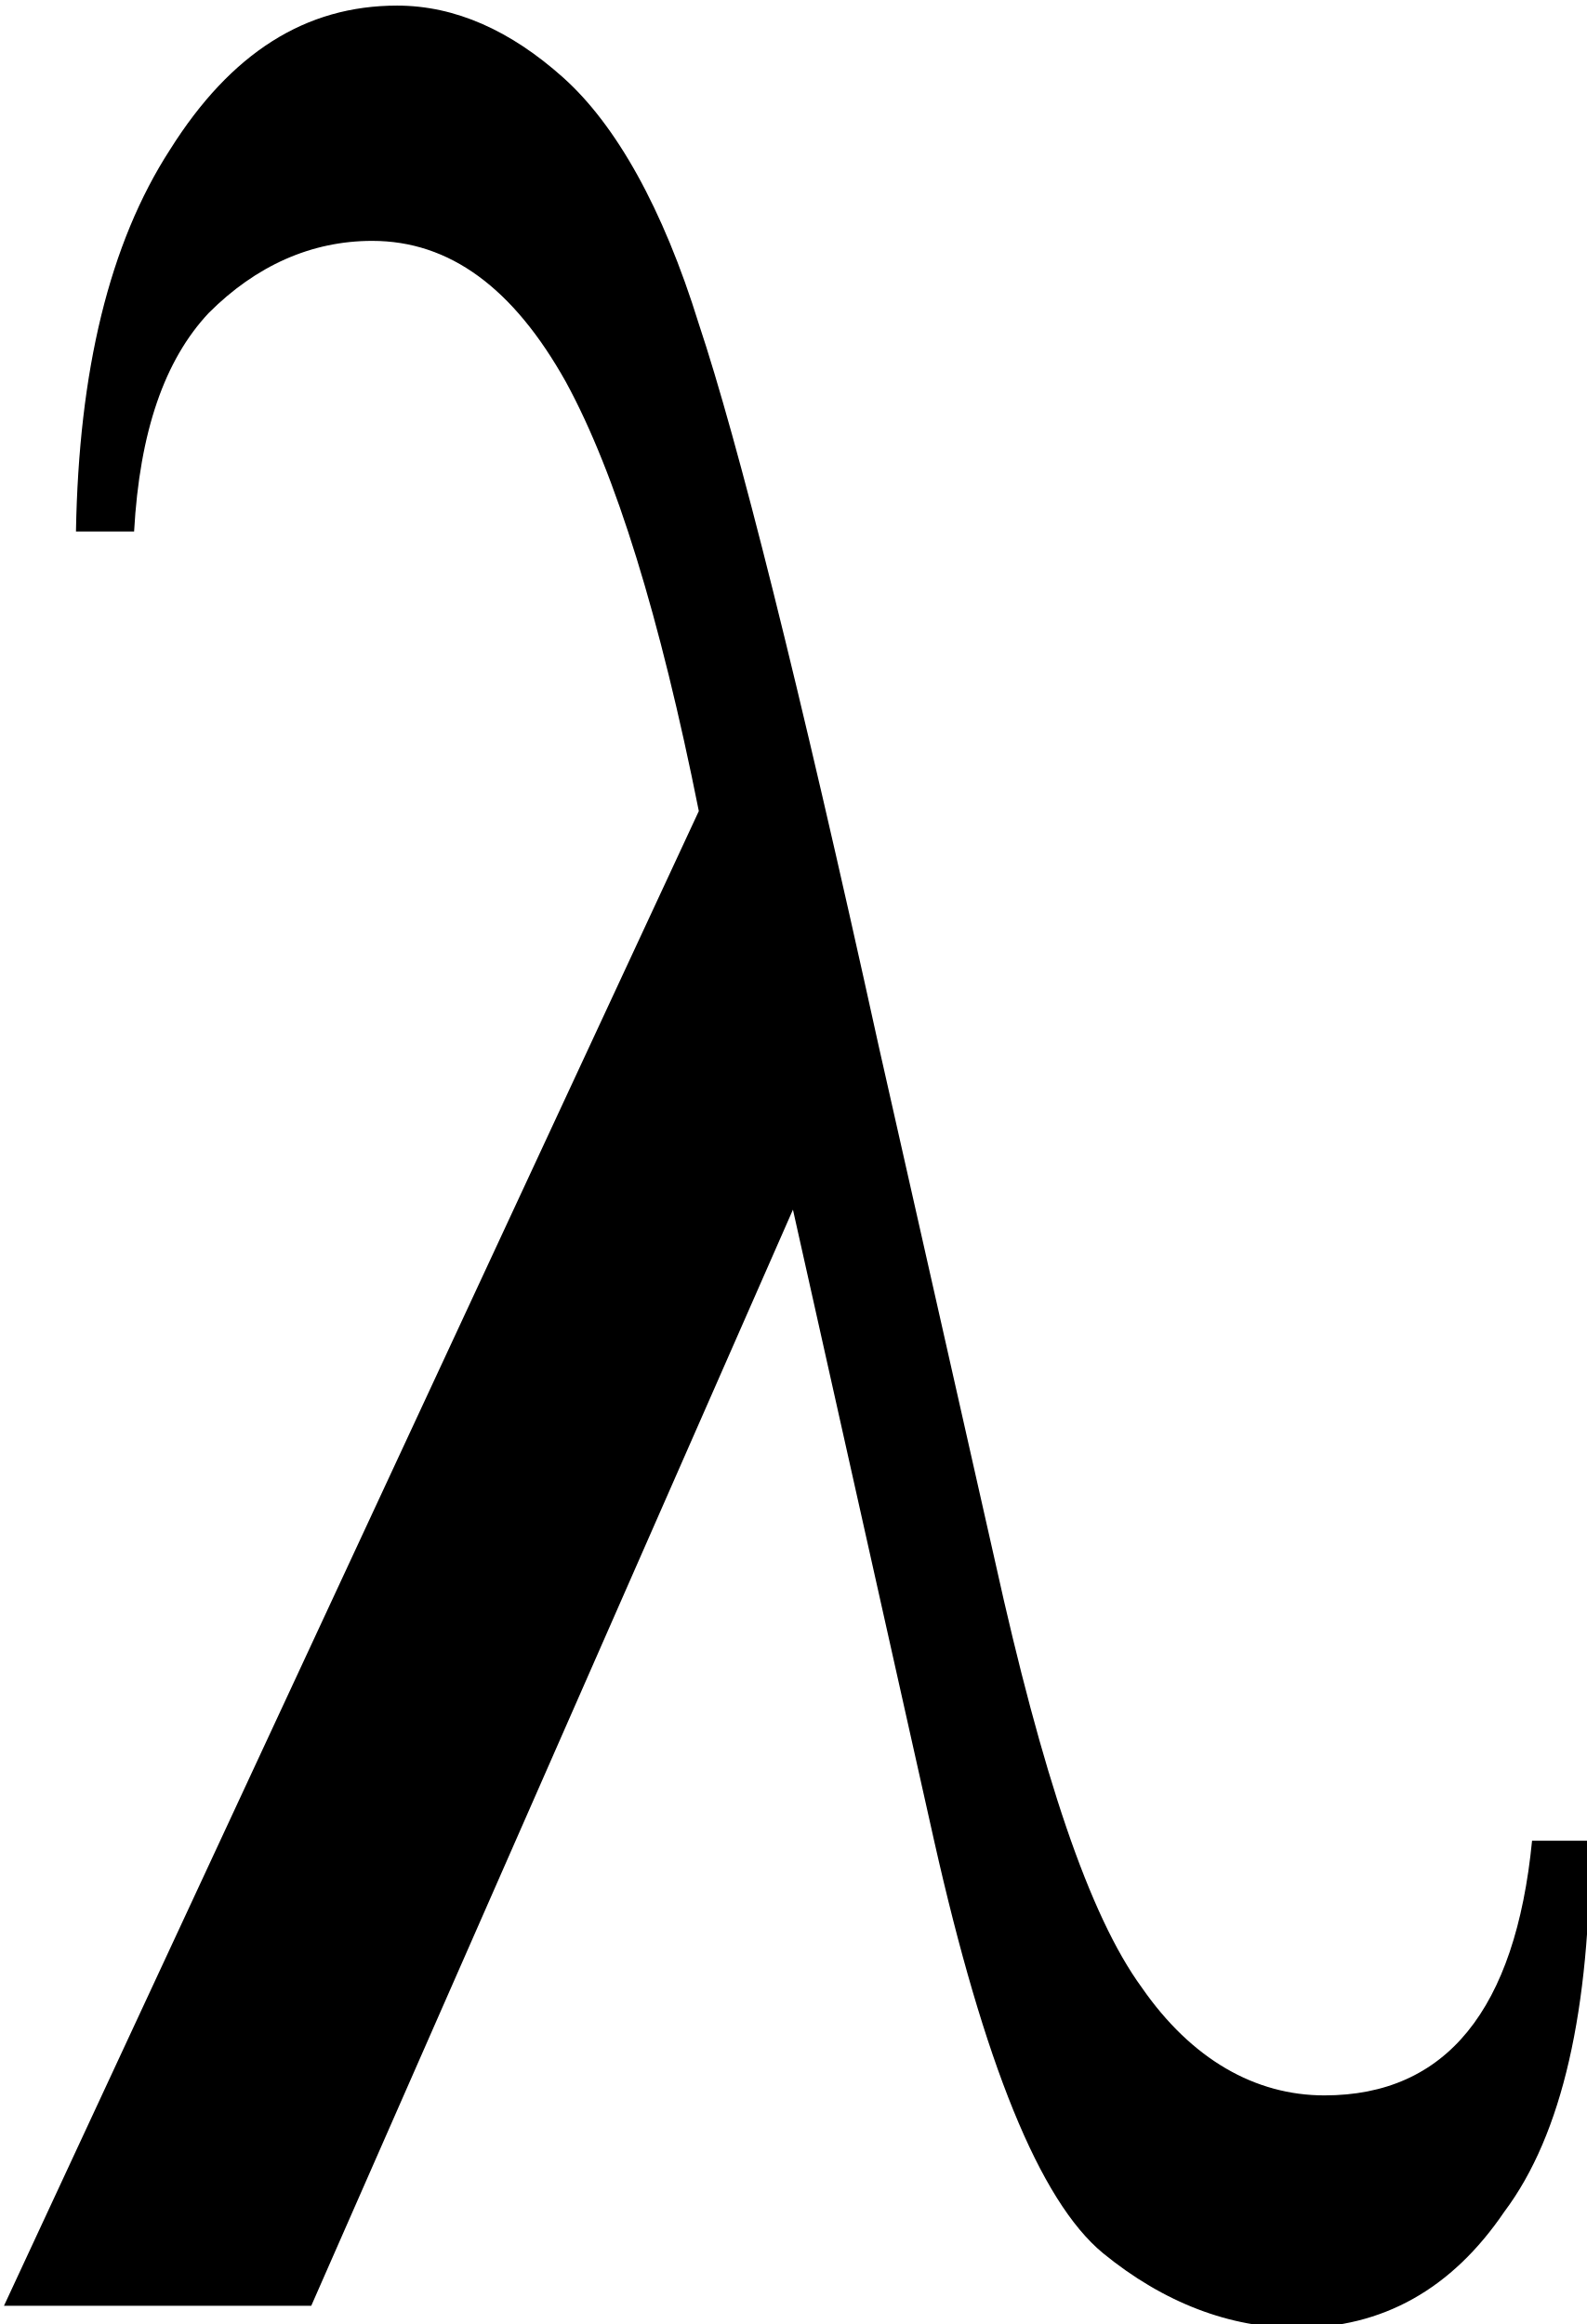
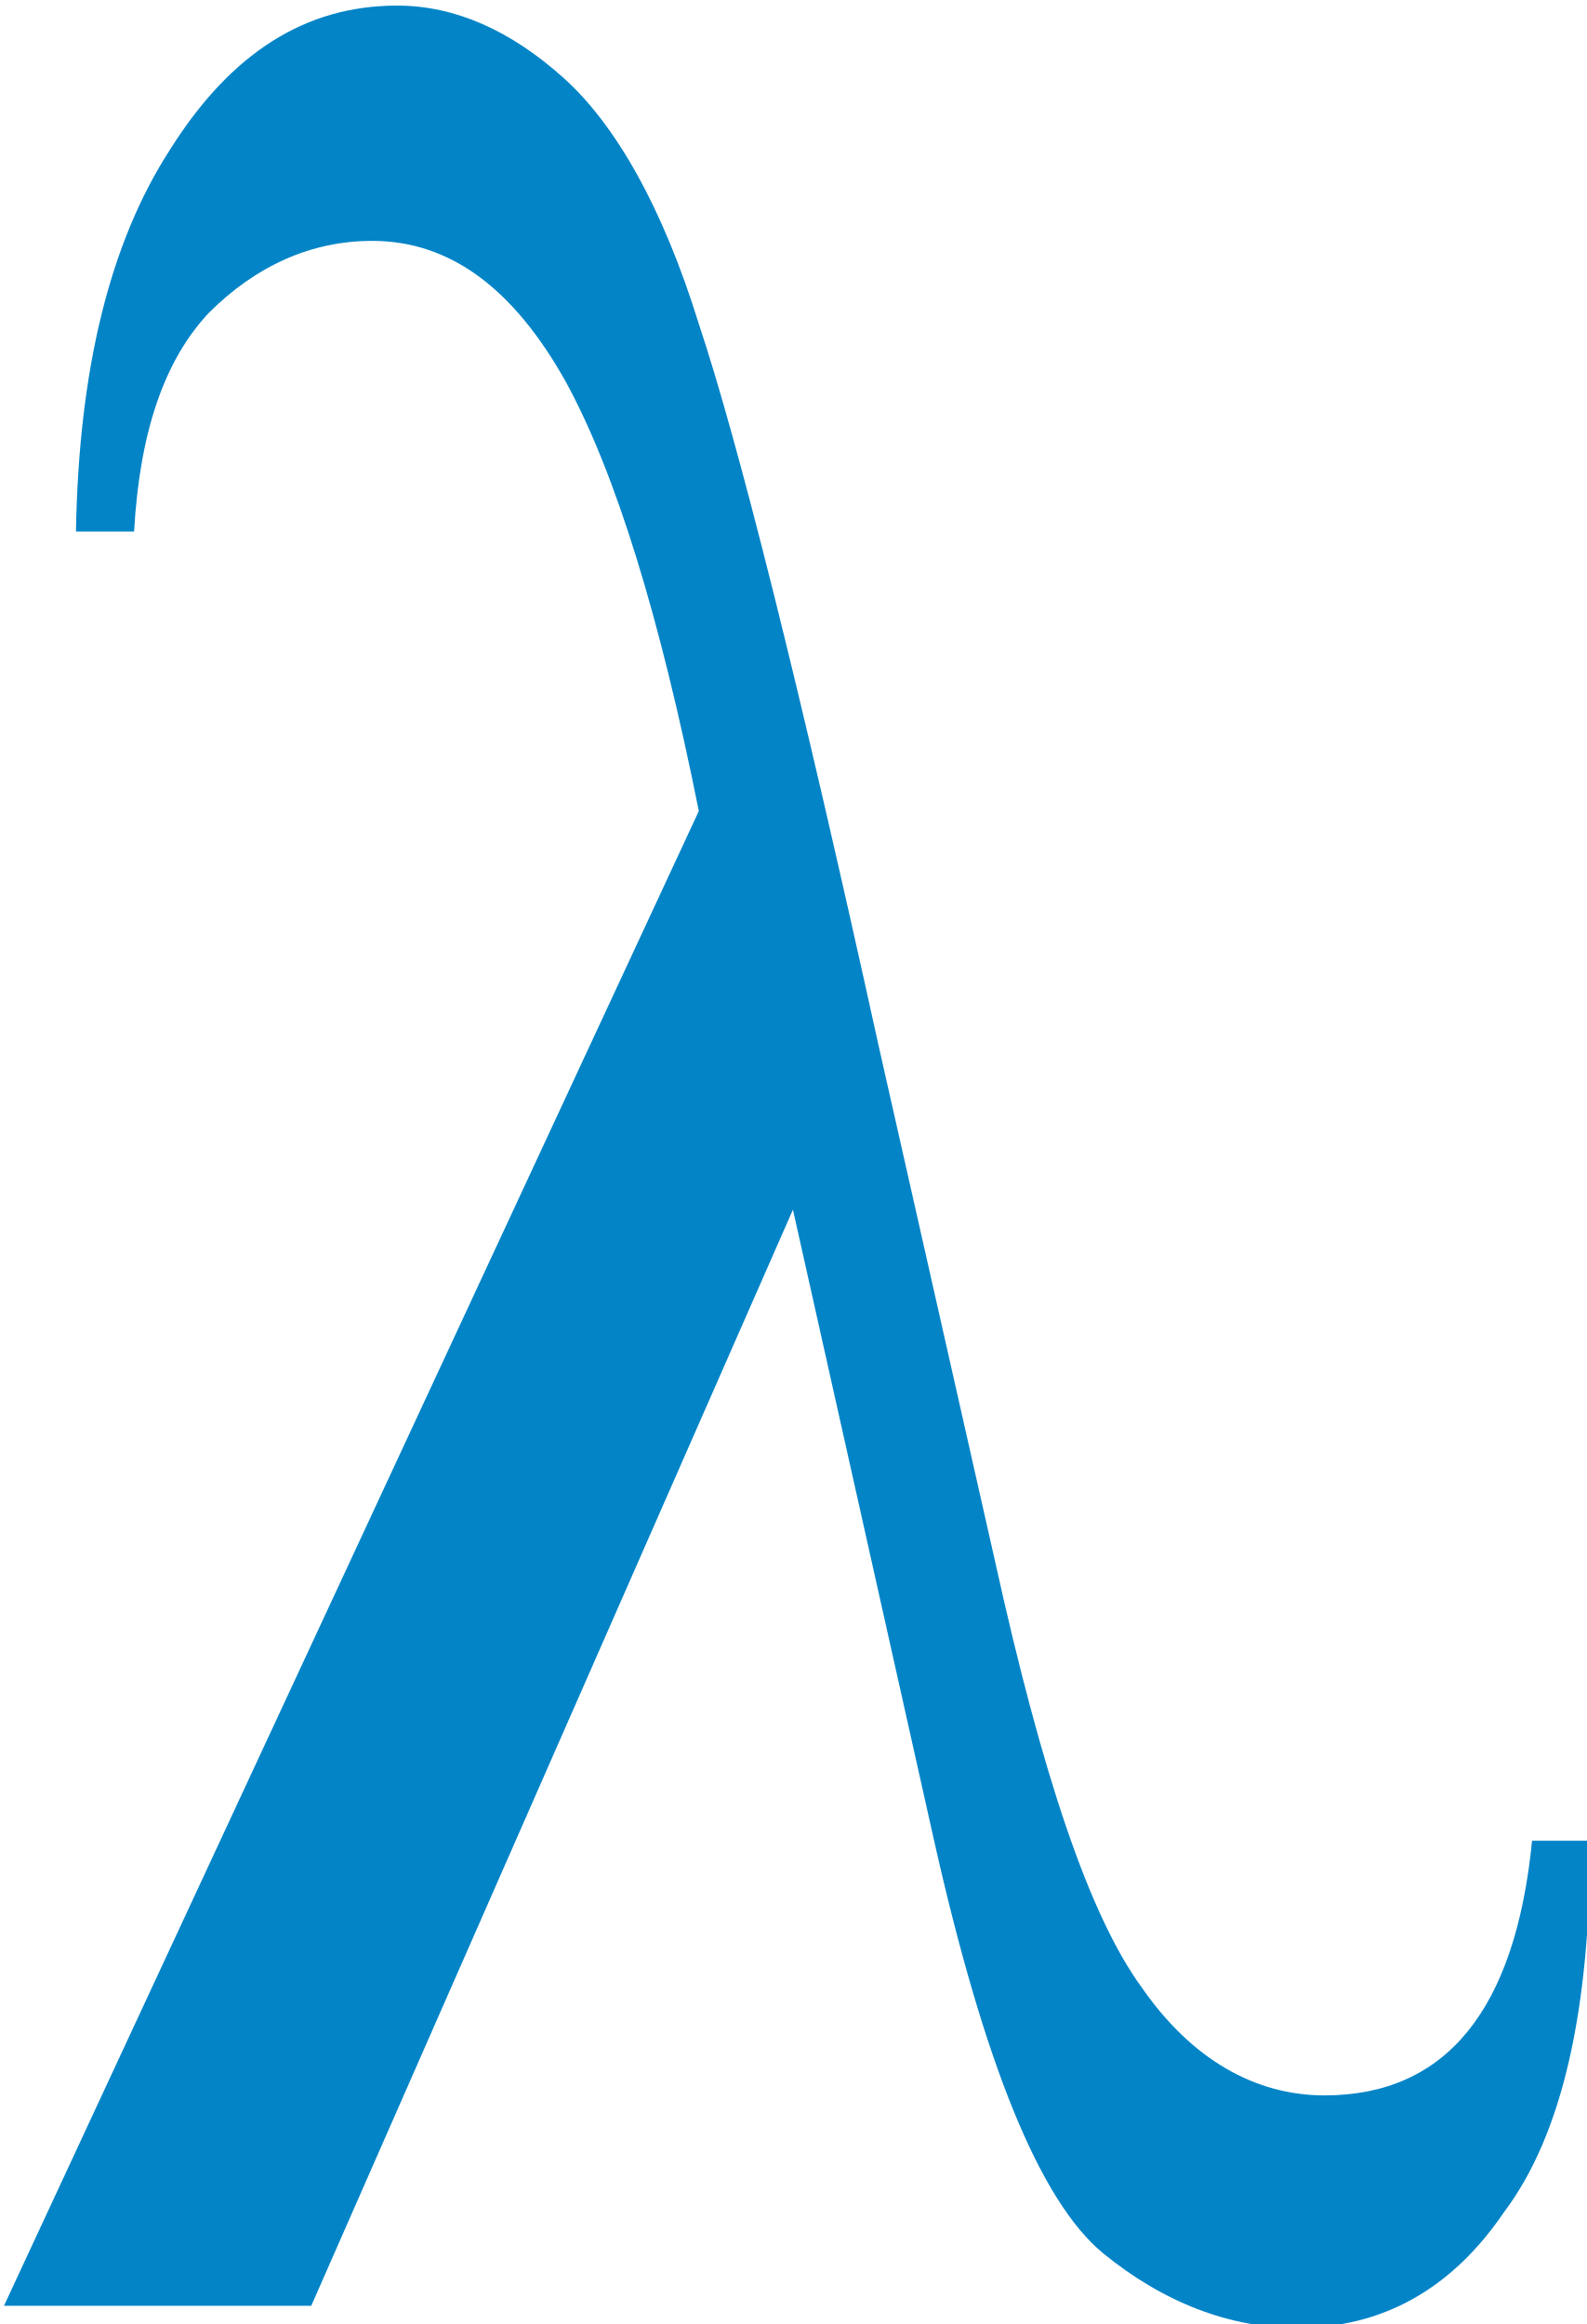
- <svg xmlns="http://www.w3.org/2000/svg" viewBox="0 0 599.73 878.74" version="1.0">
+ <svg xmlns="http://www.w3.org/2000/svg" viewBox="0 0 599.73 878.74" style="fill:#0284c7" version="1.0">
  <path transform="translate(-36494.482 -64733.234) scale(104.66)" d="M354.23 625.16h.21c0 .61-.1 1.06-.31 1.34-.19.28-.44.42-.75.42-.24 0-.48-.09-.7-.27-.23-.19-.43-.69-.61-1.49l-.51-2.28-1.74 3.96h-1.11l2.51-5.4c-.14-.7-.3-1.22-.48-1.55-.19-.34-.42-.51-.7-.51-.22 0-.42.09-.59.26-.16.17-.25.43-.27.79h-.21c.01-.58.12-1.04.34-1.38.22-.35.49-.52.82-.52.21 0 .41.09.6.26s.36.47.49.89c.14.42.36 1.29.65 2.61l.42 1.86c.17.77.34 1.28.53 1.54.18.26.41.39.66.39.44 0 .69-.31.75-.92" />
</svg>
